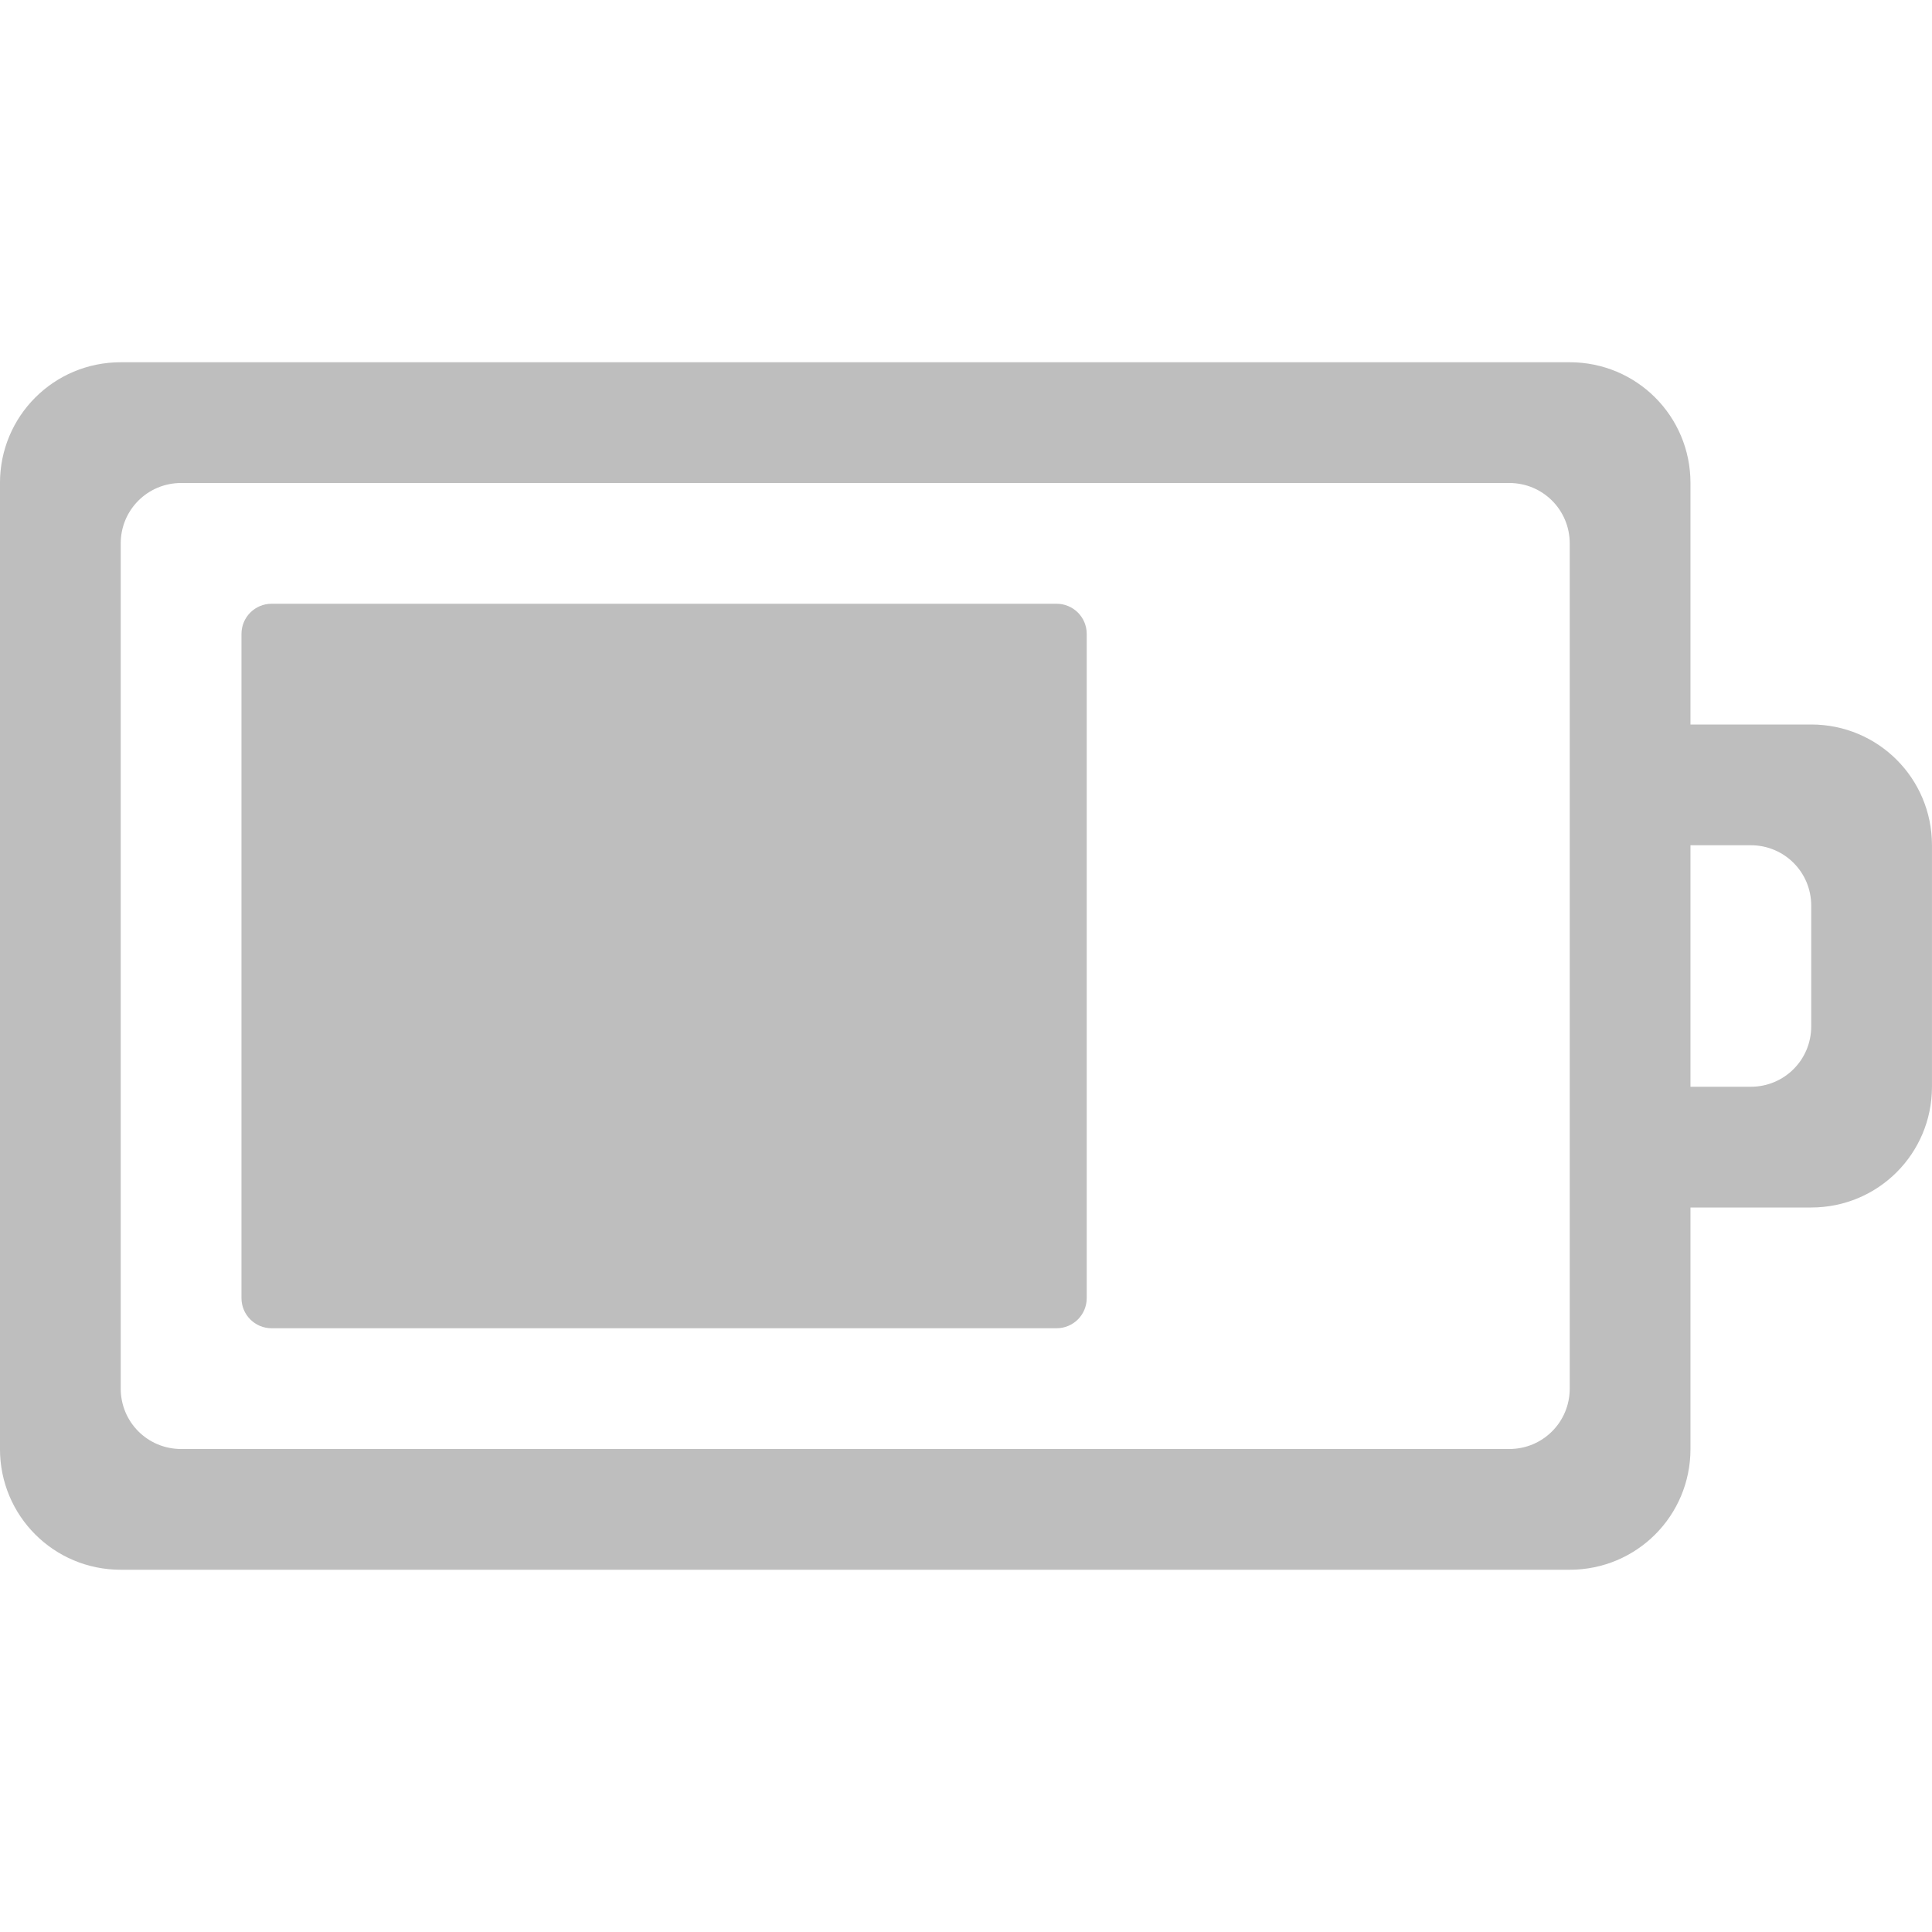
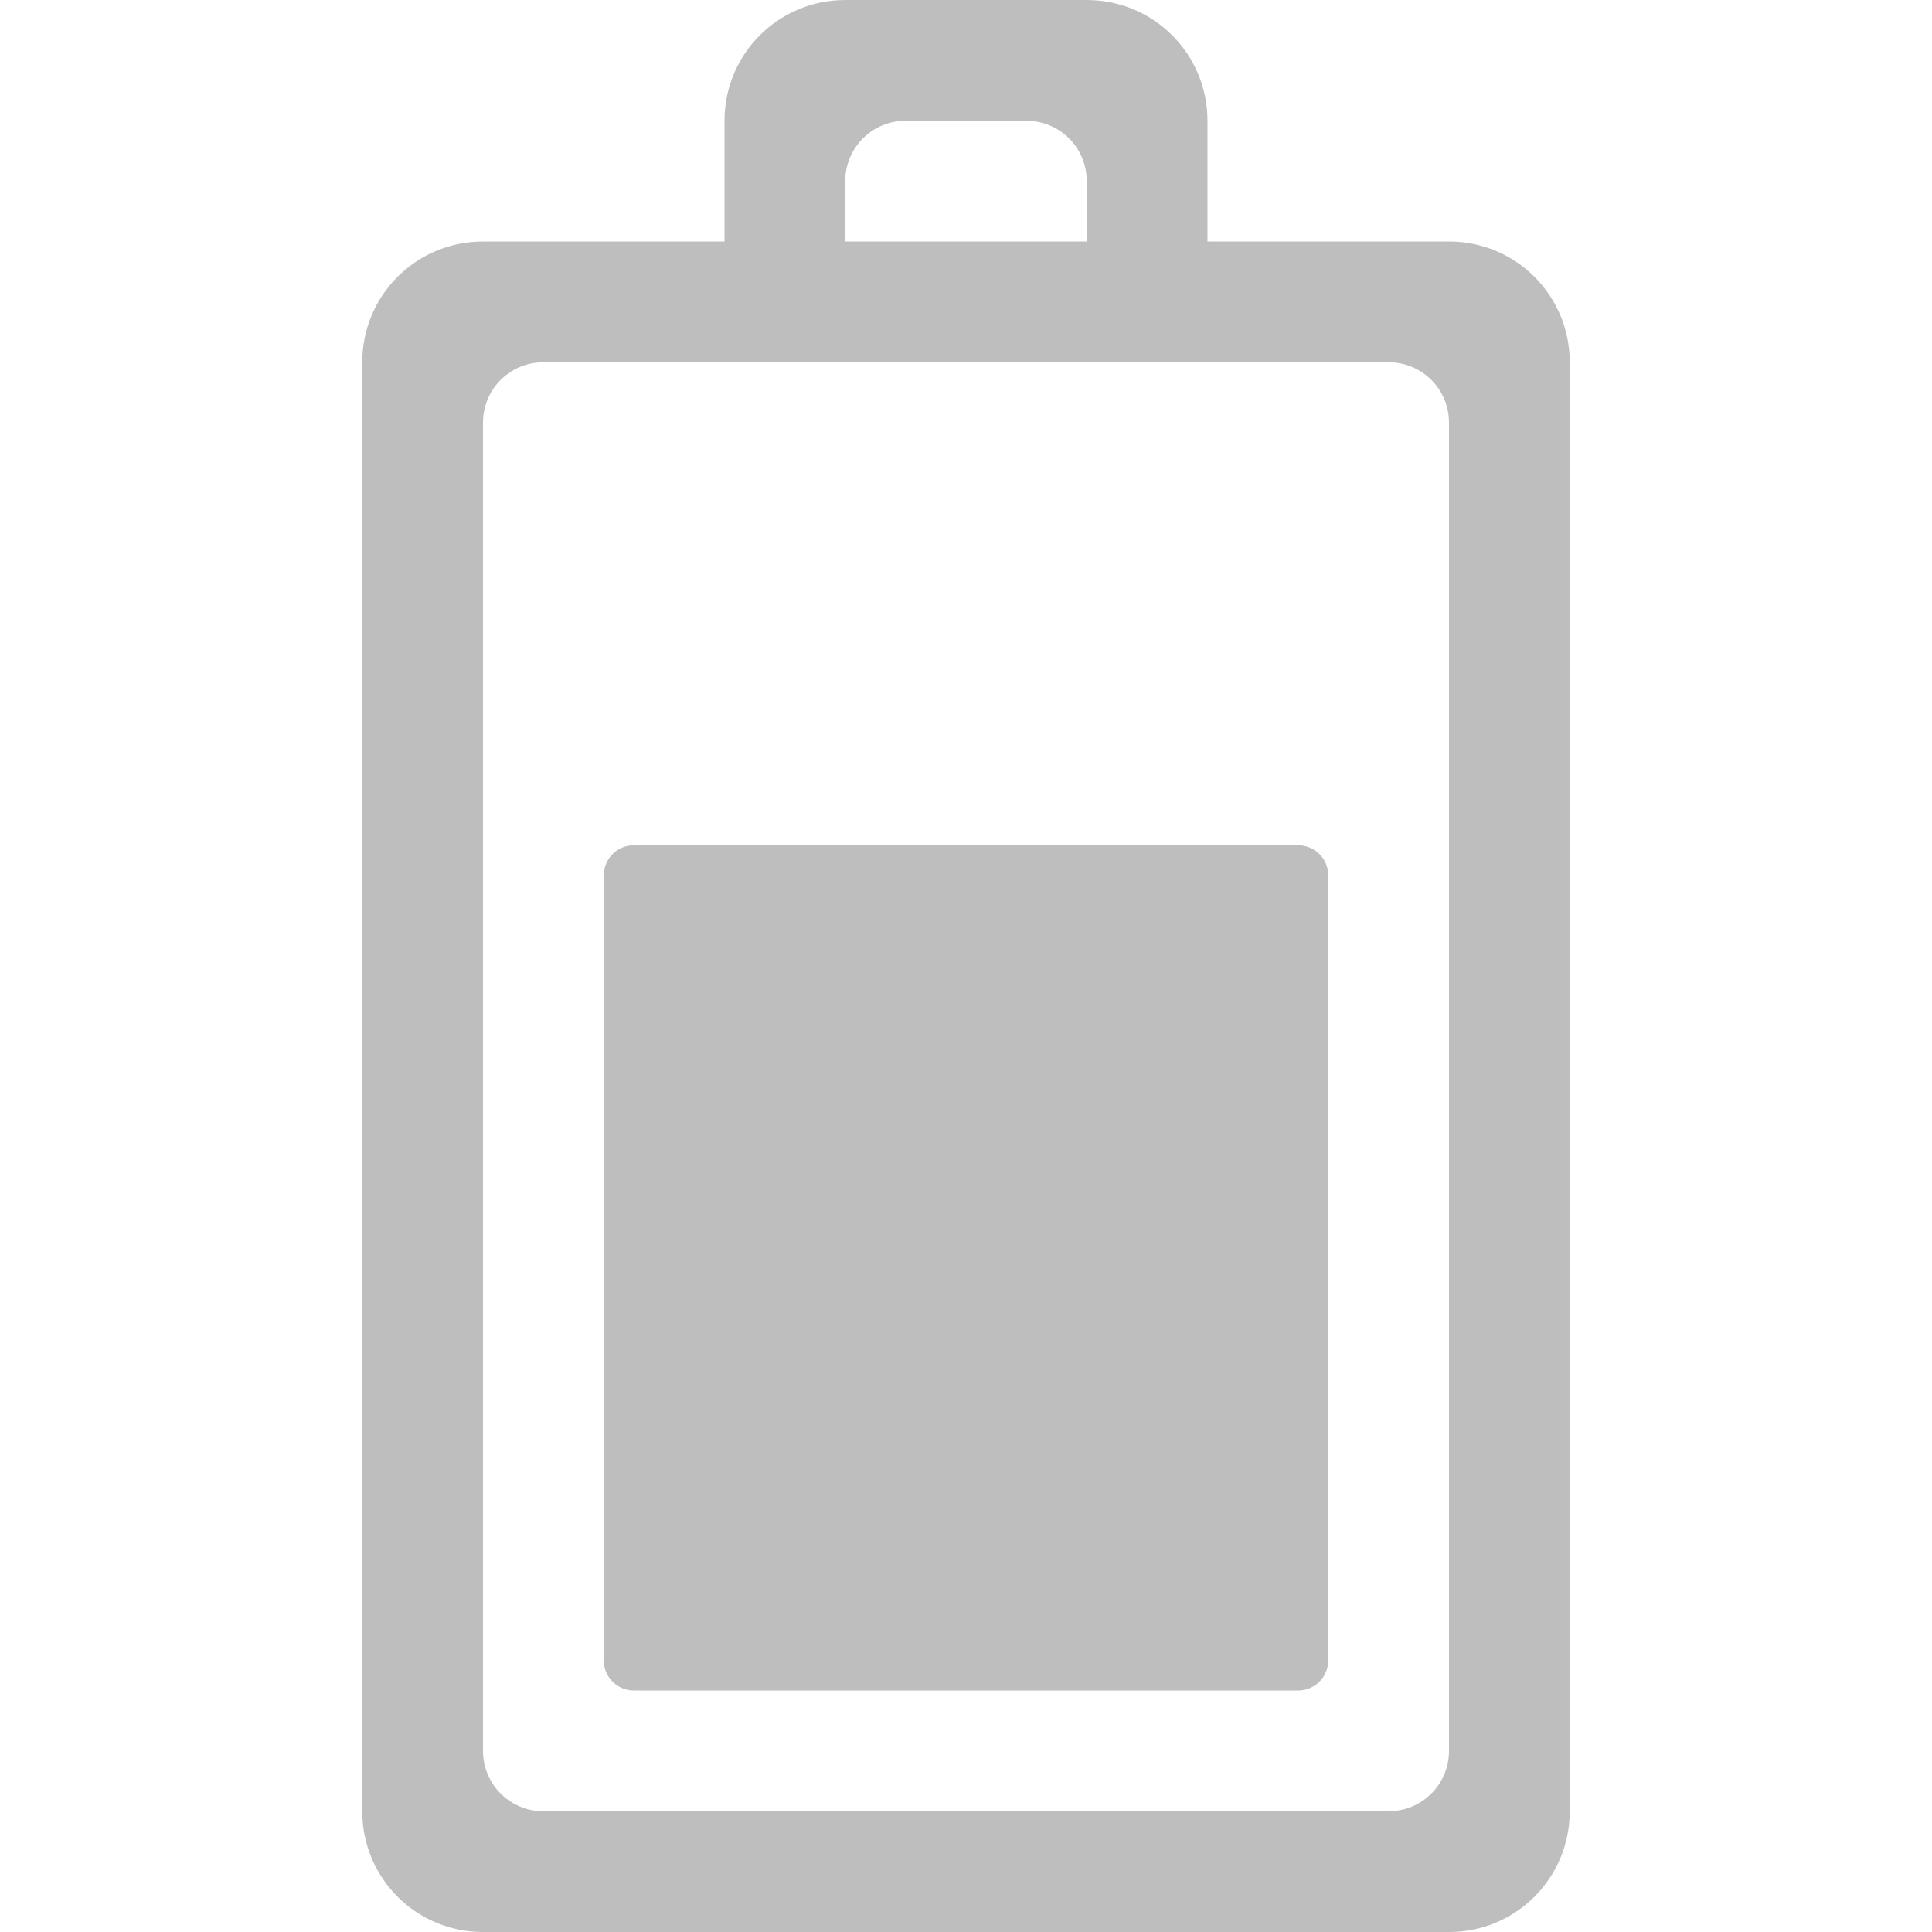
<svg xmlns="http://www.w3.org/2000/svg" height="16" id="svg7384" version="1.1" width="16">
  <defs id="defs7386" />
  <g id="layer9" style="display:inline" transform="translate(-293.0002,562)">
-     <path d="m 294,-559 c -0.554,0 -1,0.446 -1,1 l 0,8 c 0,0.554 0.446,1 1,1 l 12,0 c 0.554,0 1,-0.446 1,-1 l 0,-2 1,0 c 0.554,0 1,-0.446 1,-1 l 0,-2 c 0,-0.554 -0.446,-1 -1,-1 l -1,0 0,-2 c 0,-0.554 -0.446,-1 -1,-1 z m 0.5,1 11,0 c 0.277,0 0.5,0.223 0.5,0.5 l 0,7 c 0,0.277 -0.223,0.5 -0.5,0.5 l -11,0 c -0.277,0 -0.5,-0.223 -0.5,-0.5 l 0,-7 c 0,-0.277 0.223,-0.5 0.5,-0.5 z m 0.75,1 c -0.139,0 -0.25,0.112 -0.25,0.25 l 0,5.5 c 0,0.139 0.112,0.25 0.25,0.25 l 6.5,0 c 0.139,0 0.25,-0.112 0.25,-0.25 l 0,-5.5 c 0,-0.139 -0.112,-0.25 -0.25,-0.25 z m 11.75,2 0.5,0 c 0.277,0 0.5,0.223 0.5,0.5 l 0,1 c 0,0.277 -0.223,0.5 -0.5,0.5 l -0.5,0 z" id="path13242" style="color:#bebebe;fill:#bebebe;fill-opacity:1;fill-rule:nonzero;stroke:none;stroke-width:1;marker:none;visibility:visible;display:inline;overflow:visible;enable-background:accumulate" />
+     <g id="g4145" transform="matrix(0,-1,1,0,855.0002,-252.9998)">
+       <path style="color:#bebebe;display:inline;overflow:visible;visibility:visible;fill:#bebebe;fill-opacity:1;fill-rule:nonzero;stroke:none;stroke-width:1;marker:none;enable-background:accumulate" id="path13242" d="m 294,-559 c -0.554,0 -1,0.446 -1,1 l 0,8 c 0,0.554 0.446,1 1,1 l 12,0 c 0.554,0 1,-0.446 1,-1 l 0,-2 1,0 c 0.554,0 1,-0.446 1,-1 l 0,-2 c 0,-0.554 -0.446,-1 -1,-1 l -1,0 0,-2 c 0,-0.554 -0.446,-1 -1,-1 z m 0.5,1 11,0 c 0.277,0 0.5,0.223 0.5,0.5 l 0,7 c 0,0.277 -0.223,0.5 -0.5,0.5 l -11,0 c -0.277,0 -0.5,-0.223 -0.5,-0.5 l 0,-7 c 0,-0.277 0.223,-0.5 0.5,-0.5 z m 0.75,1 c -0.139,0 -0.25,0.112 -0.25,0.25 l 0,5.5 c 0,0.139 0.112,0.25 0.25,0.25 l 6.5,0 c 0.139,0 0.25,-0.112 0.25,-0.25 l 0,-5.5 c 0,-0.139 -0.112,-0.25 -0.25,-0.25 z m 11.75,2 0.5,0 c 0.277,0 0.5,0.223 0.5,0.5 l 0,1 c 0,0.277 -0.223,0.5 -0.5,0.5 l -0.5,0 z" />
+     </g>
  </g>
  <g id="layer10" style="display:inline" transform="translate(-293.0002,562)" />
  <g id="layer11" transform="translate(-293.0002,562)" />
  <g id="layer13" style="display:inline" transform="translate(-293.0002,562)" />
  <g id="layer14" transform="translate(-293.0002,562)" />
  <g id="layer15" style="display:inline" transform="translate(-293.0002,562)" />
  <g id="g71291" style="display:inline" transform="translate(-293.0002,562)" />
  <g id="g4953" style="display:inline" transform="translate(-293.0002,562)" />
  <g id="layer12" style="display:inline" transform="translate(-293.0002,562)" />
</svg>
